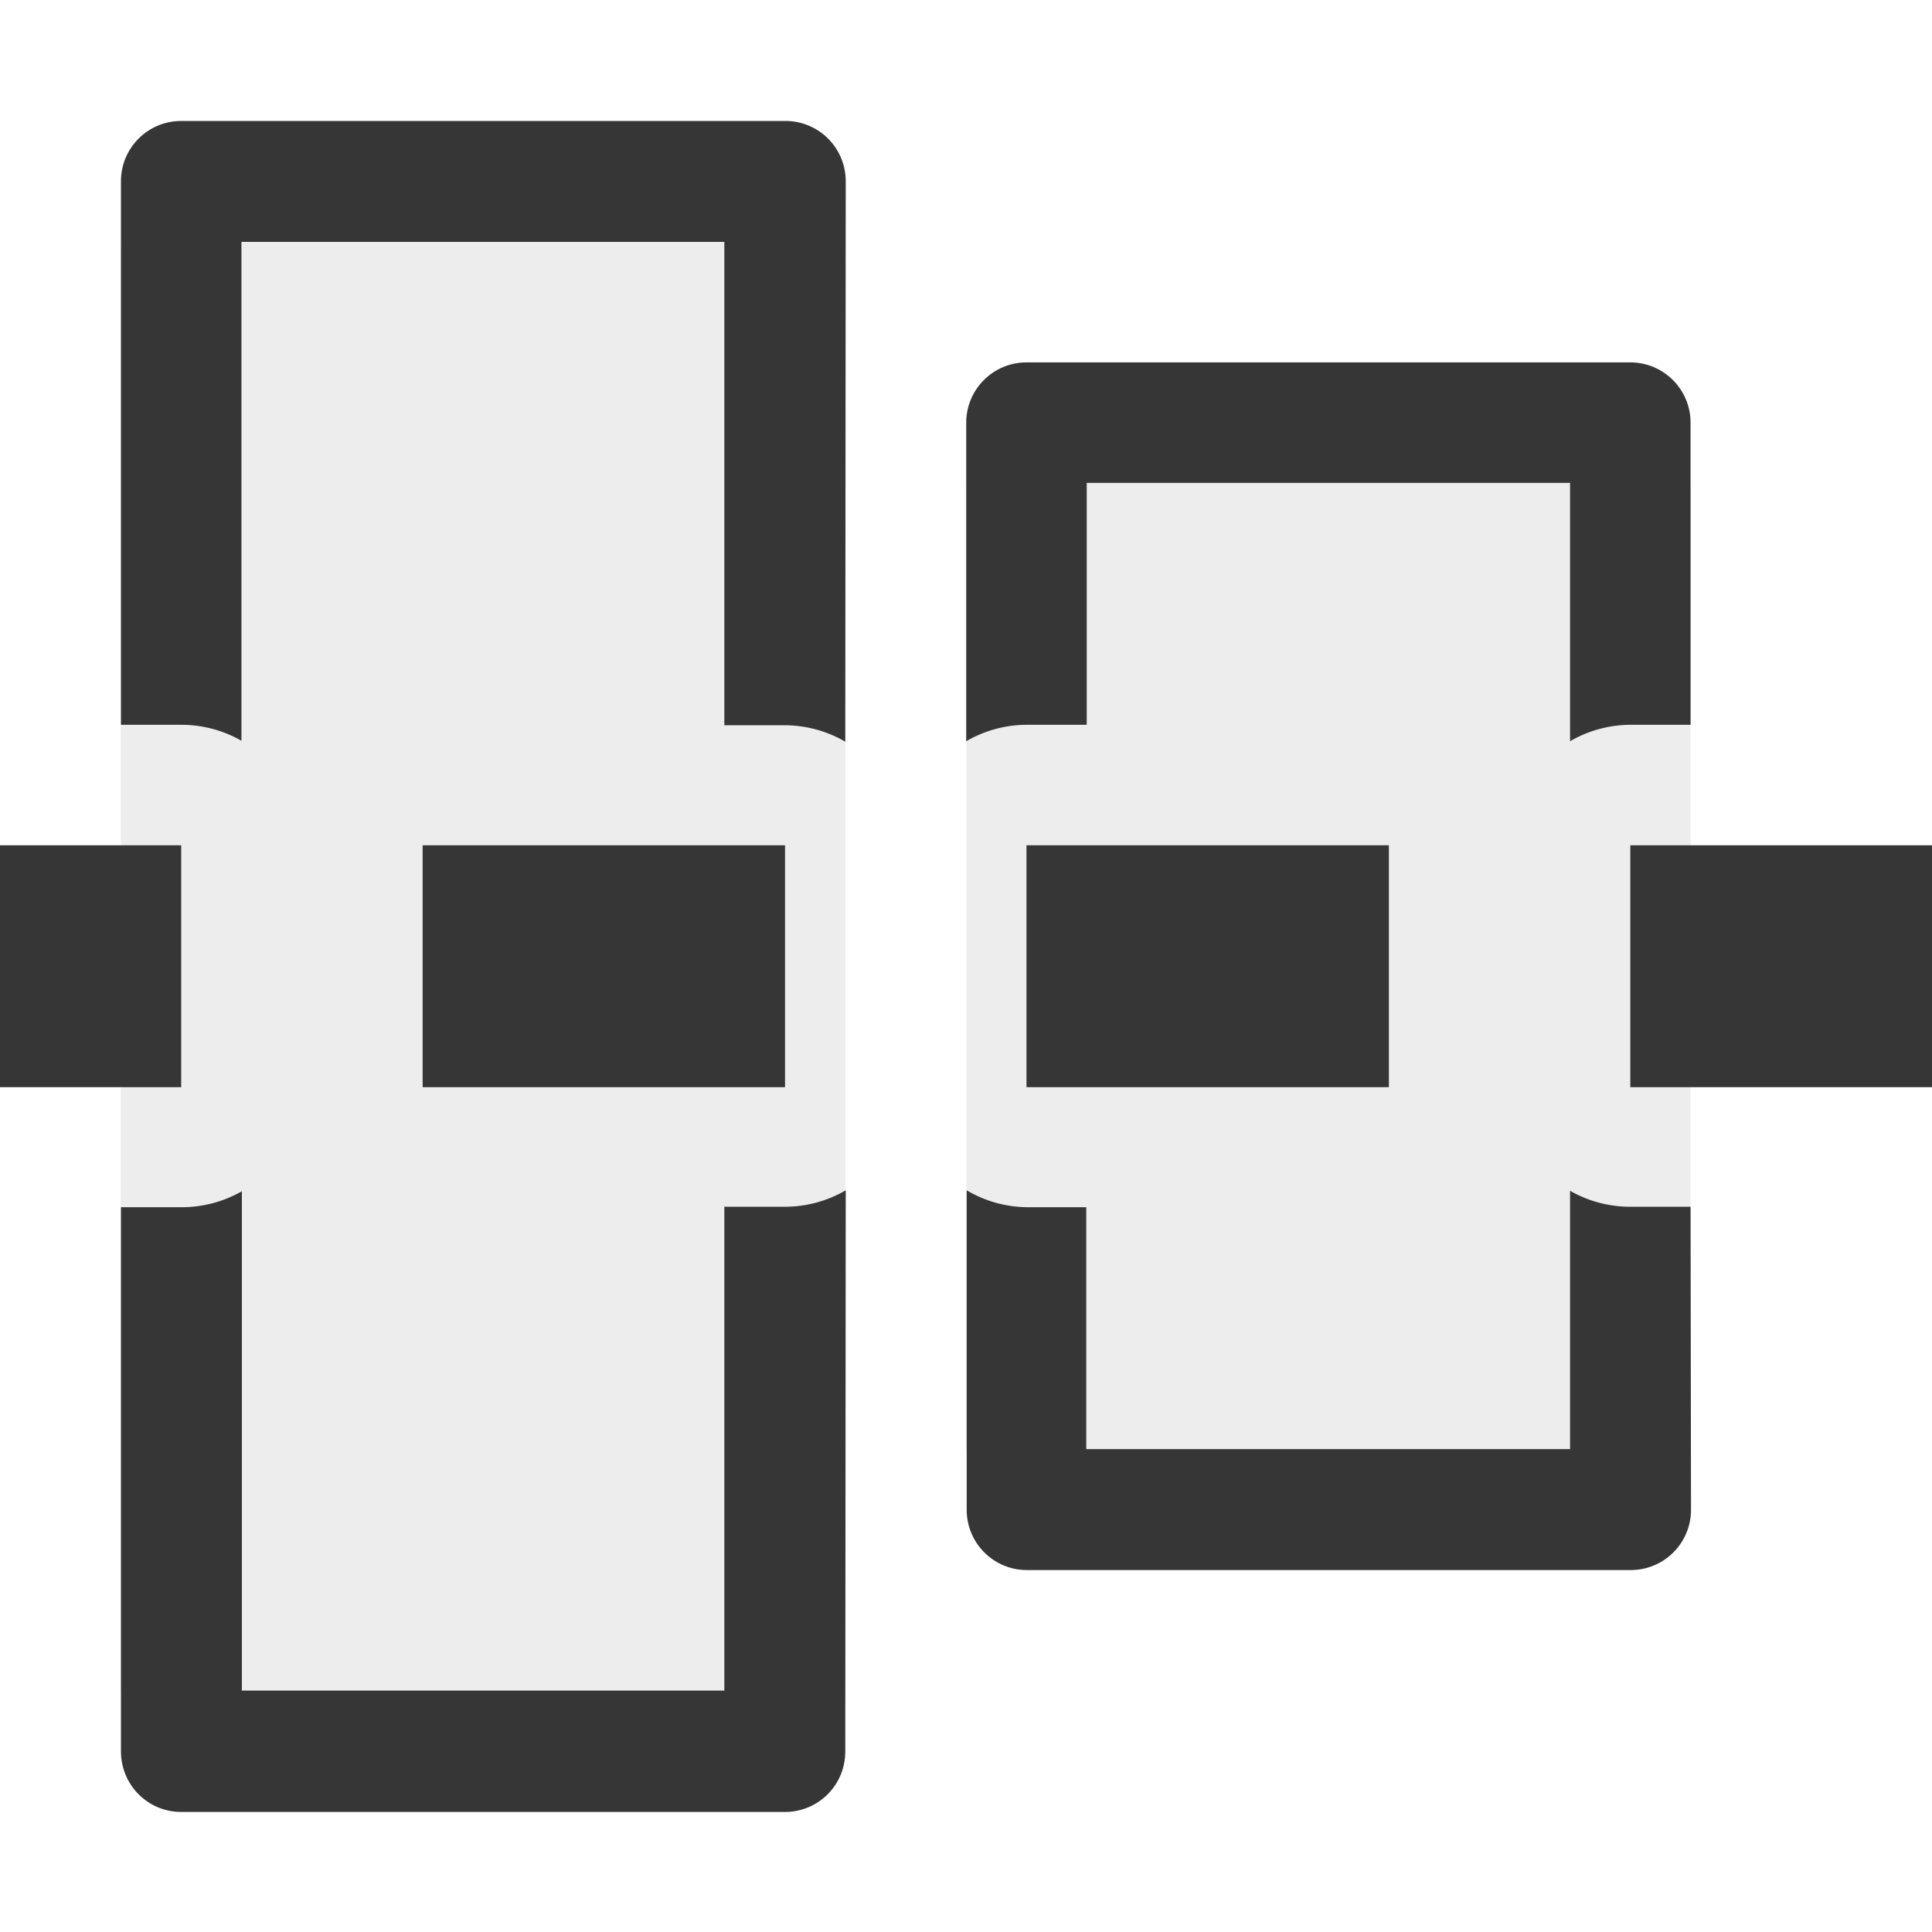
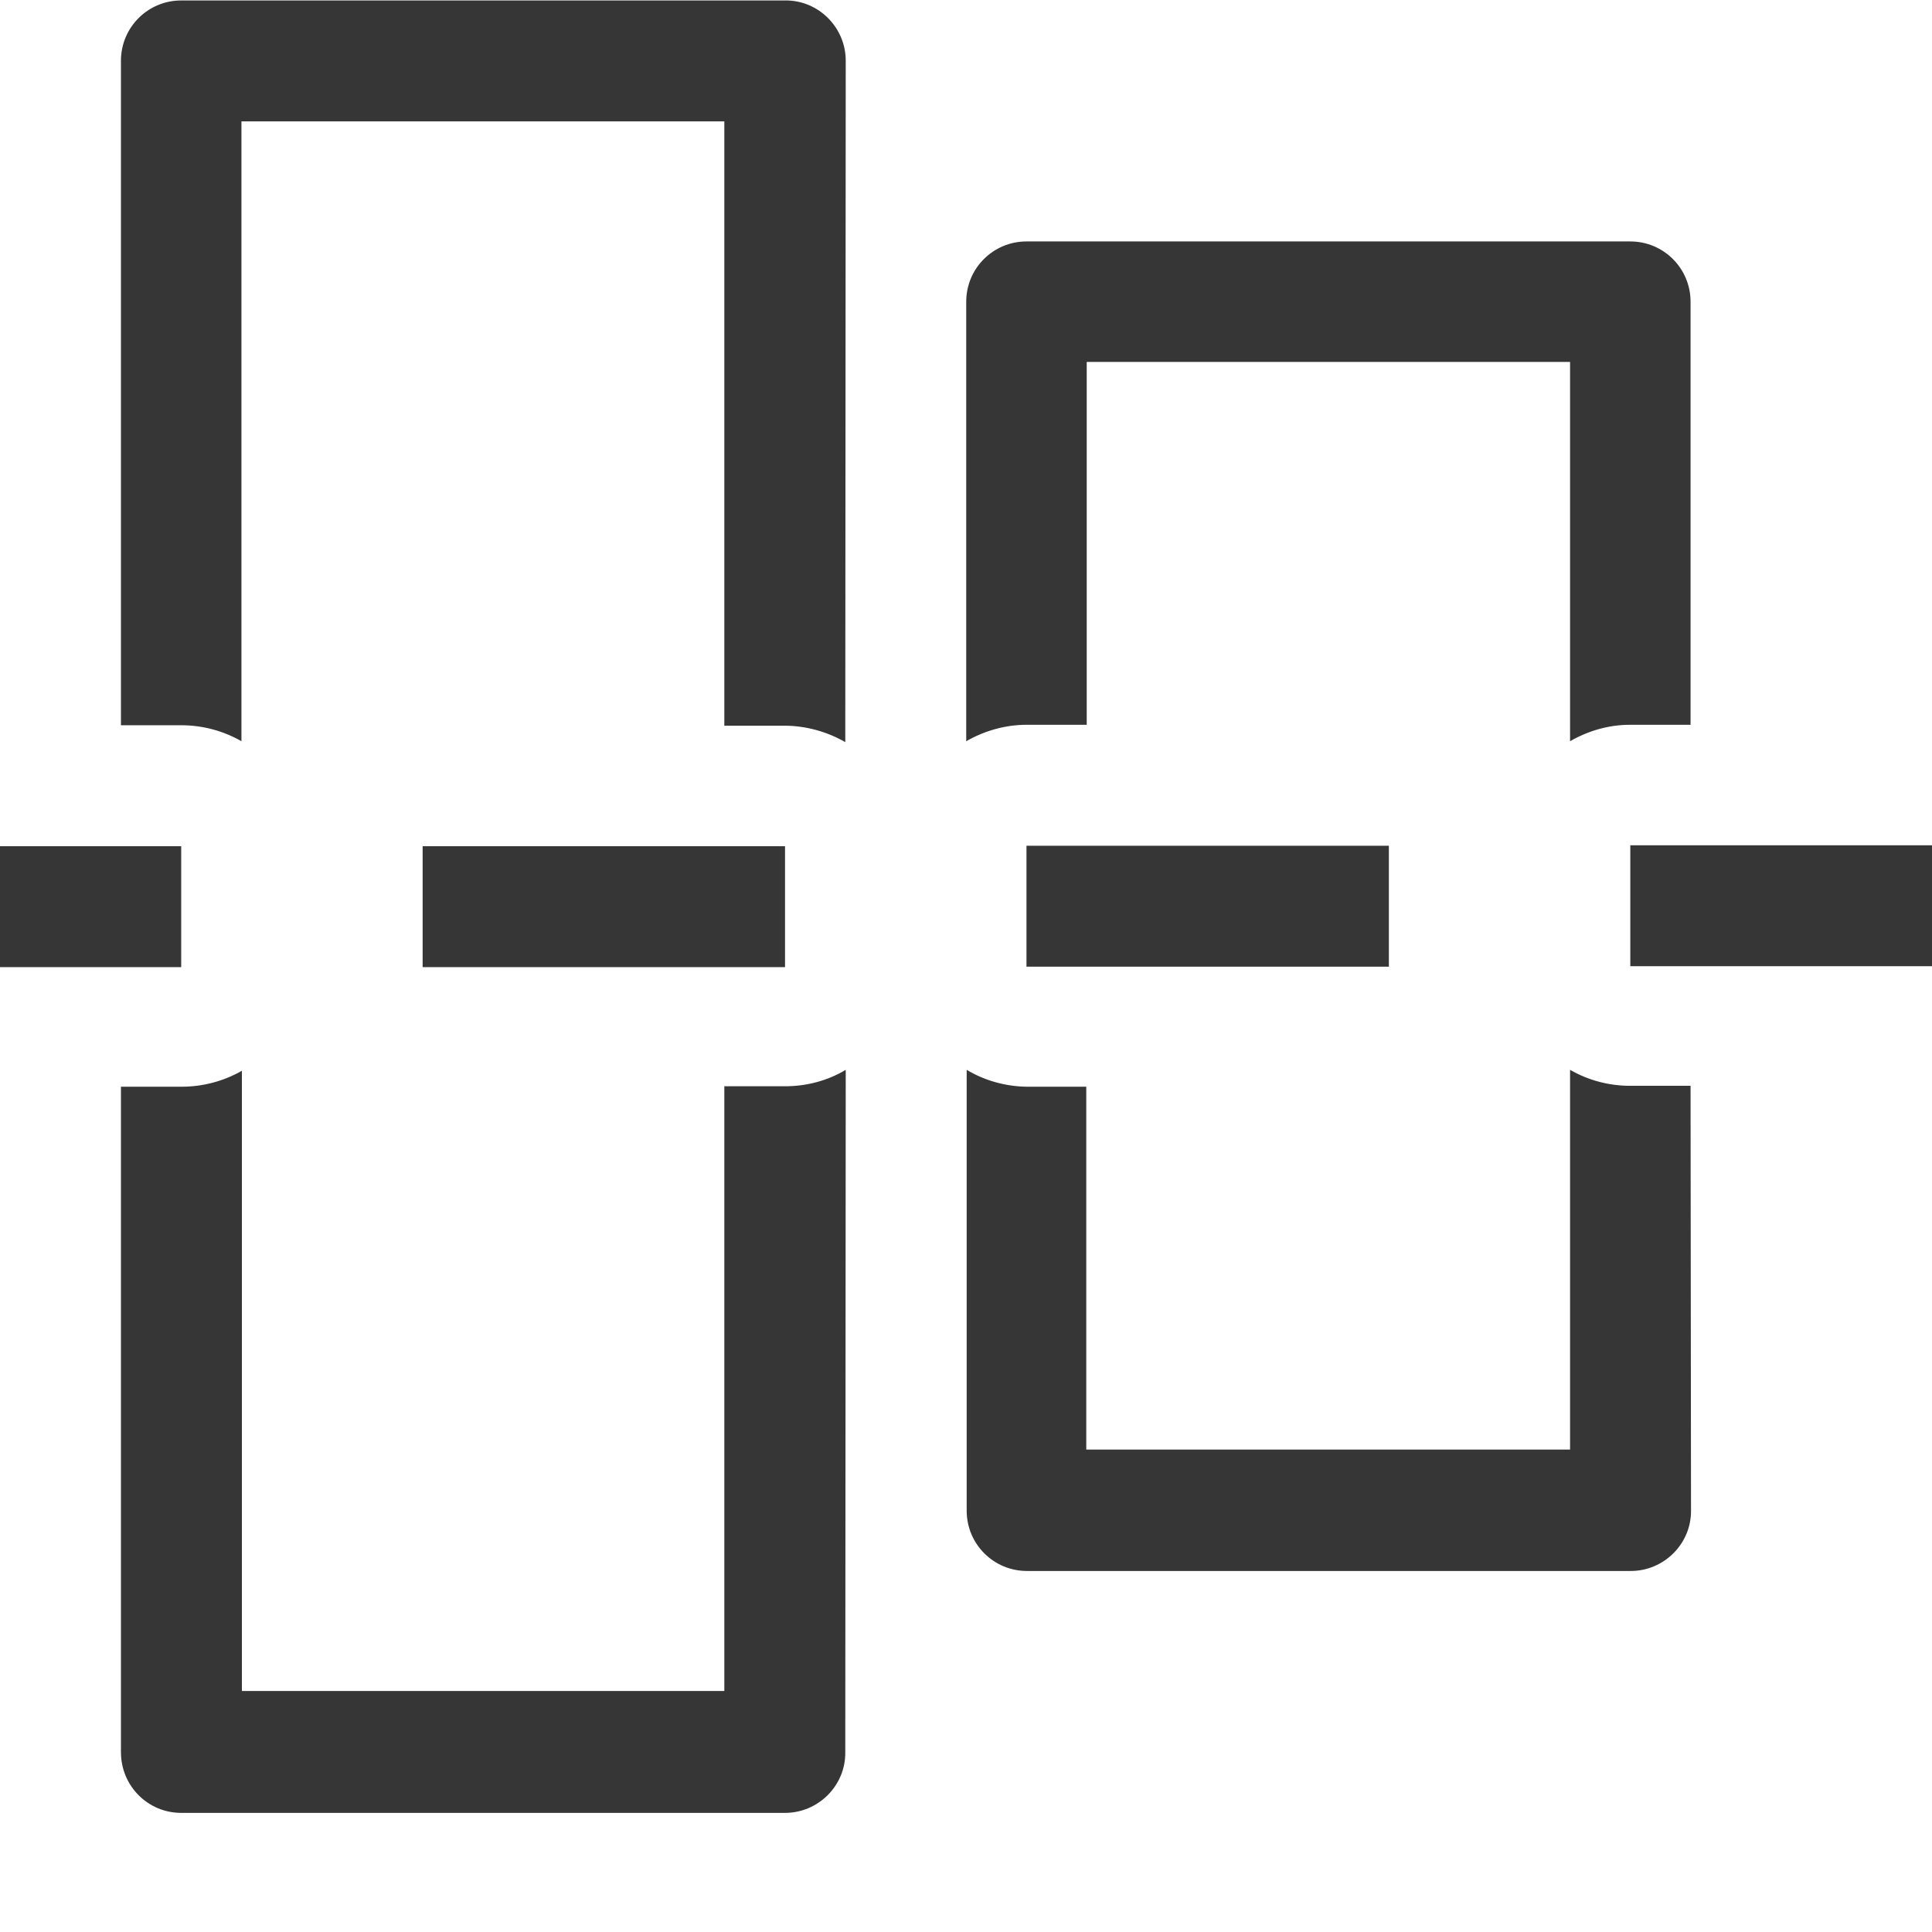
- <svg xmlns="http://www.w3.org/2000/svg" width="16" height="16" viewBox="0 0 4.233 4.233">
-   <path d="M4.233 1.852h-.661v.53h.661zM3.704.926a.132.132 0 0 0-.132-.132H2.249a.132.132 0 0 0-.132.132v.698a.265.265 0 0 1 .132-.036h.132v-.53H3.44v.566a.265.265 0 0 1 .131-.036h.133zm0 1.718h-.133a.265.265 0 0 1-.131-.035v.566H2.38v-.53H2.25a.265.265 0 0 1-.132-.037v.7c0 .073.059.132.132.132h1.323a.132.132 0 0 0 .132-.133zm-.661-.792h-.794v.53h.794zM1.853.397A.132.132 0 0 0 1.72.265H.397a.132.132 0 0 0-.132.132v1.191h.132a.265.265 0 0 1 .132.035V.53h1.058v1.059h.133a.265.265 0 0 1 .132.036zm0 2.211a.265.265 0 0 1-.133.036h-.133v1.06H.53V2.61a.265.265 0 0 1-.132.035H.265v1.192c0 .074.059.133.132.133H1.72a.132.132 0 0 0 .132-.133zm-.133-.756H.926v.53h.794zm-1.323 0H0v.53h.397z" style="marker:none" fill="#363636" />
-   <path d="M3.704 1.058H2.117v2.117h1.587zM1.852.53H.265v3.175h1.587z" opacity=".1" fill="#363636" fill-opacity=".931" />
+ <svg xmlns="http://www.w3.org/2000/svg" width="16" height="16" version="1.1" viewBox="0 0 4.233 4.233">
+   <path d="m4.233 1.852h-0.661v0.265h0.661zm-0.529-1.191c0-0.073-0.059-0.132-0.132-0.132h-1.323c-0.073 0-0.132 0.059-0.132 0.132v0.963c0.04-0.023 0.086-0.036 0.132-0.036h0.132v-0.795h1.059v0.831c0.04-0.023 0.085-0.036 0.131-0.036h0.133zm0 1.718h-0.133c-0.046-1.085e-4 -0.091-0.012-0.131-0.035v0.832h-1.06v-0.795h-0.13c-0.046-5.42e-4 -0.092-0.013-0.132-0.037v0.966c0 0.073 0.059 0.132 0.132 0.132h1.323c0.073 2.1e-6 0.133-0.06 0.132-0.133zm-0.661-0.526h-0.794v0.265h0.794zm-1.19-1.72c2.1e-6 -0.073-0.06-0.133-0.133-0.132h-1.323c-0.073 0-0.132 0.059-0.132 0.132v1.456h0.132c0.046-6.55e-5 0.092 0.012 0.132 0.035v-1.358h1.058v1.324h0.133c0.046 2.386e-4 0.092 0.013 0.132 0.036zm0 2.211c-0.04 0.024-0.086 0.036-0.133 0.036h-0.133v1.325h-1.057v-1.359c-0.04 0.023-0.086 0.035-0.132 0.035h-0.133v1.458c0 0.074 0.059 0.133 0.132 0.133h1.323c0.073 2.1e-6 0.133-0.06 0.132-0.133zm-0.133-0.49h-0.794v0.265h0.794zm-1.323 0h-0.397v0.265h0.397z" fill="#363636" />
</svg>
